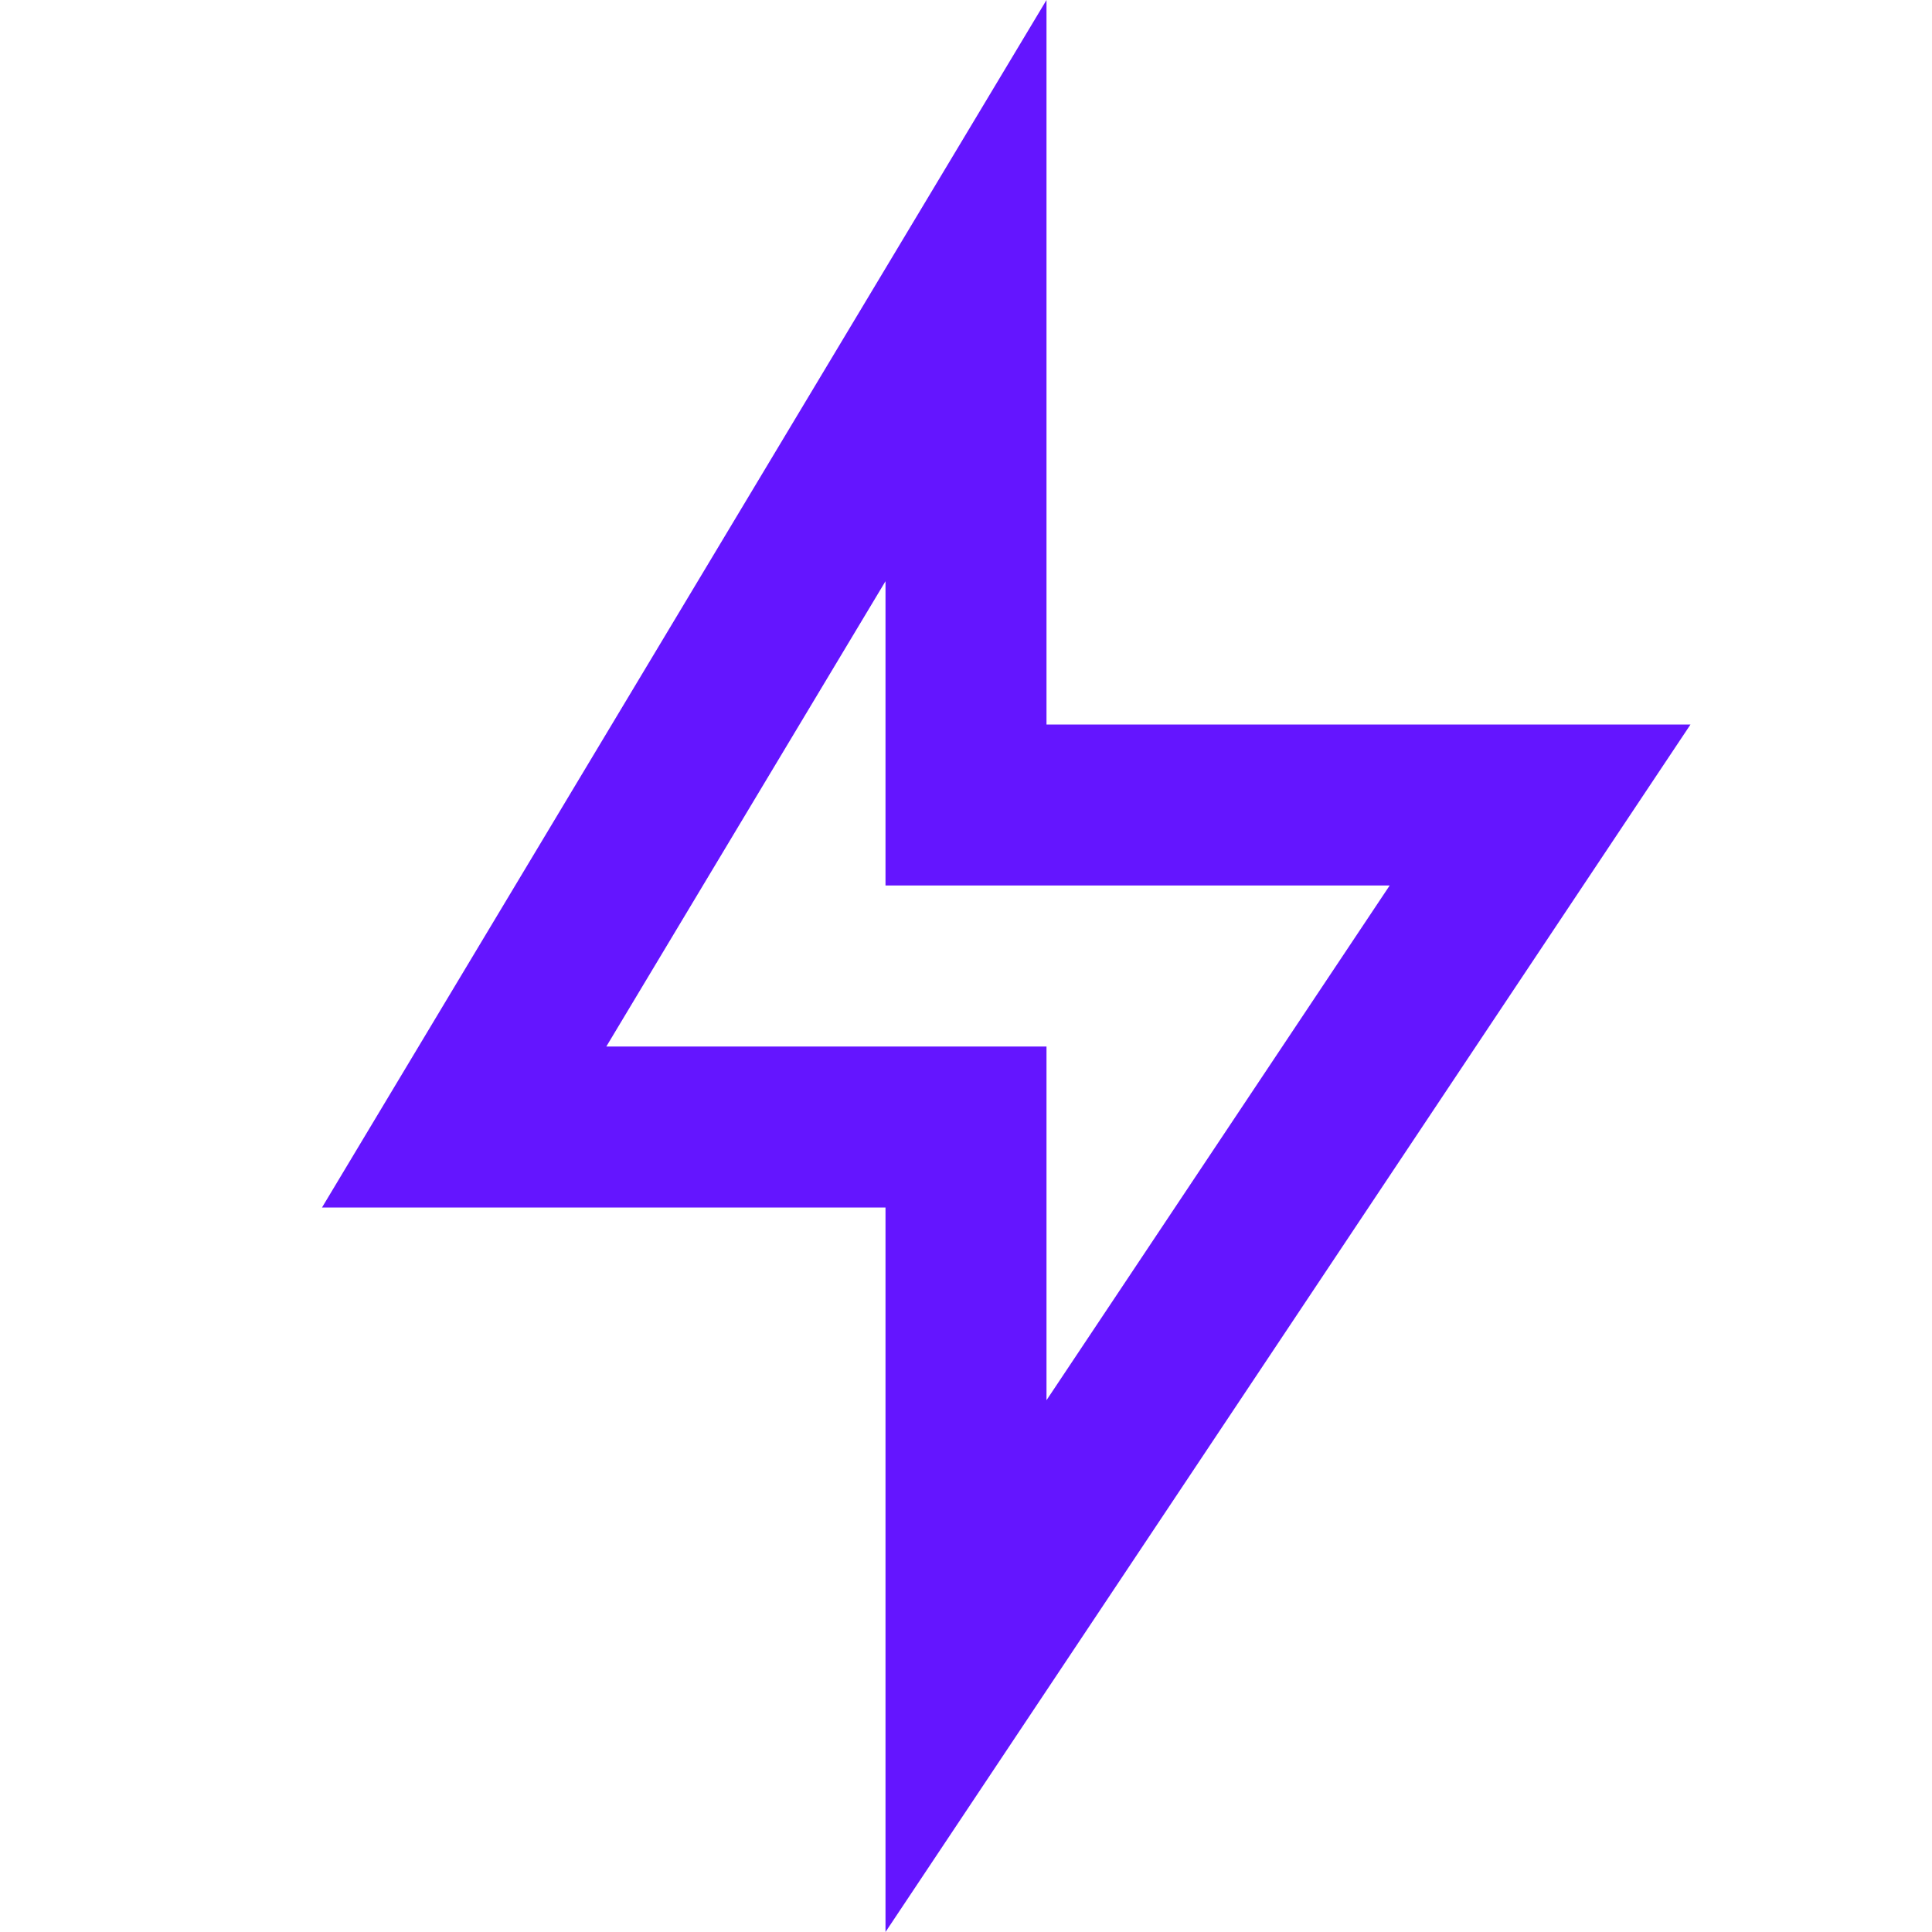
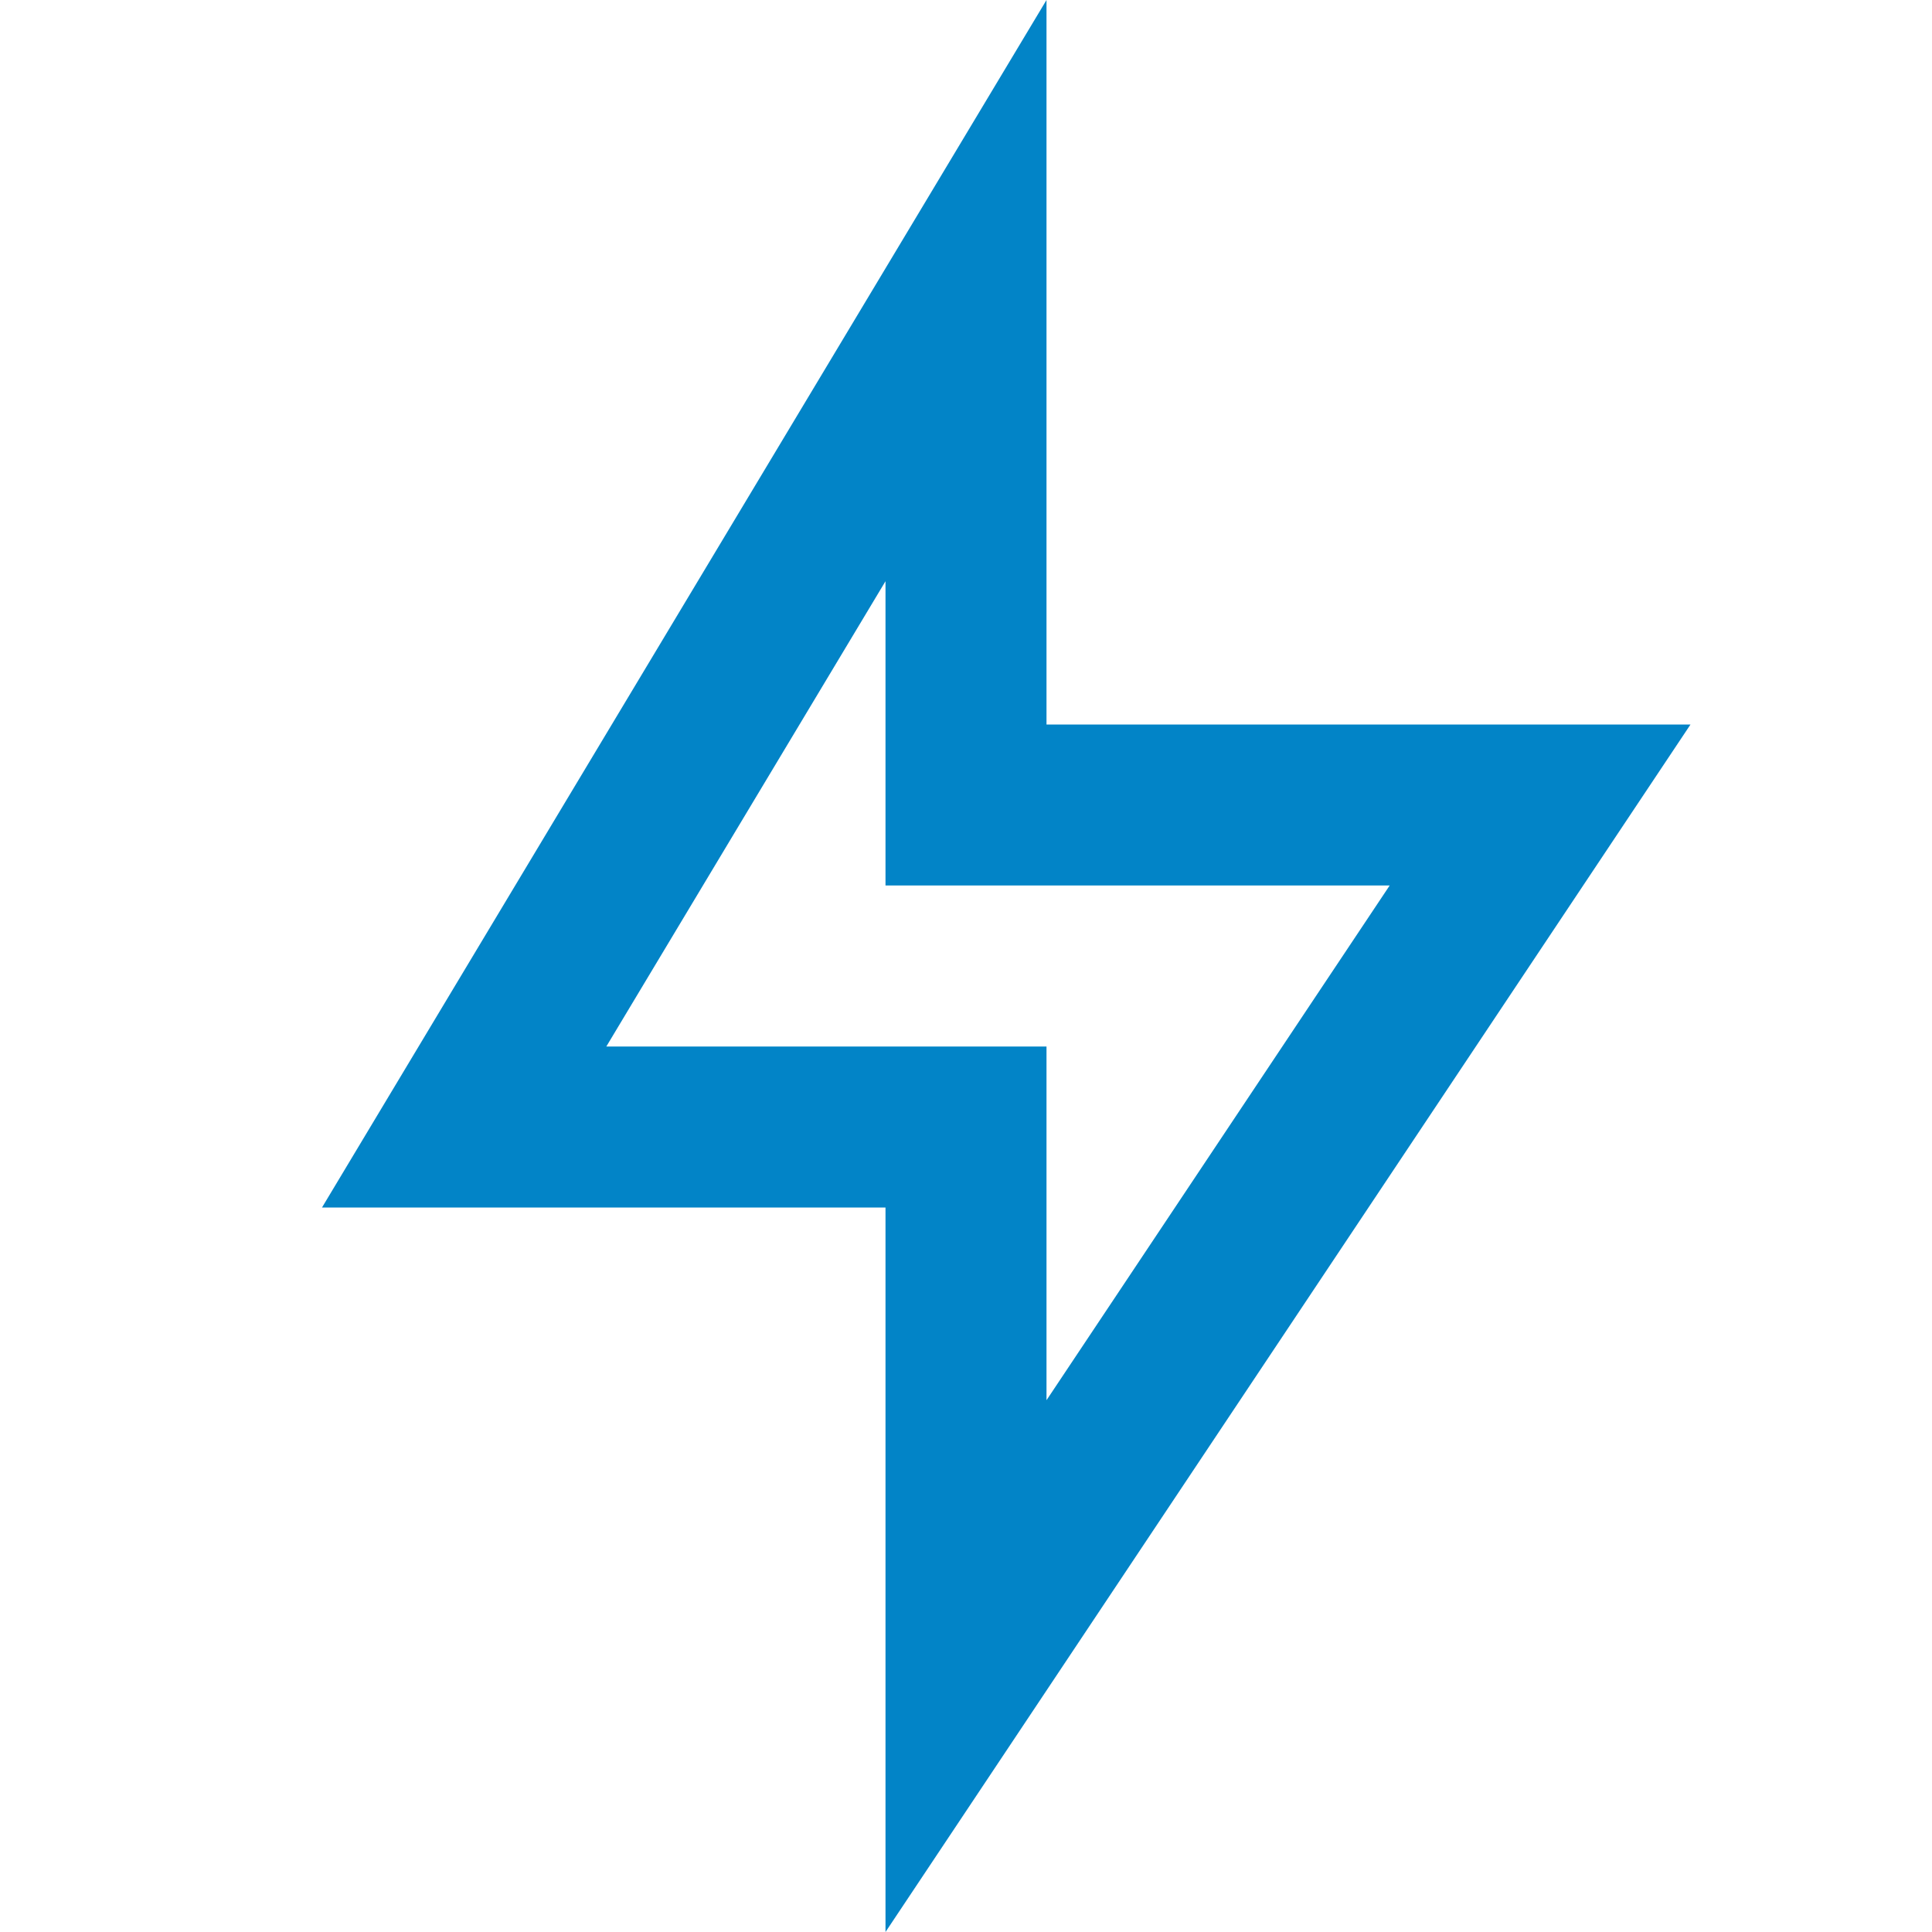
<svg xmlns="http://www.w3.org/2000/svg" viewBox="0 0 24 24" width="24" height="24">
  <path fill="none" d="M0 0h24v24H0z" />
-   <path d="M13 9h8L11 24v-9H4l9-15v9zm-2 2V7.22L7.532 13H13v4.394L17.263 11H11z" fill="rgba(100,21,255,1)" />
+   <path d="M13 9h8L11 24v-9H4l9-15v9zm-2 2V7.22L7.532 13H13v4.394L17.263 11H11z" fill="rgb(2, 132, 199)" />
</svg>
